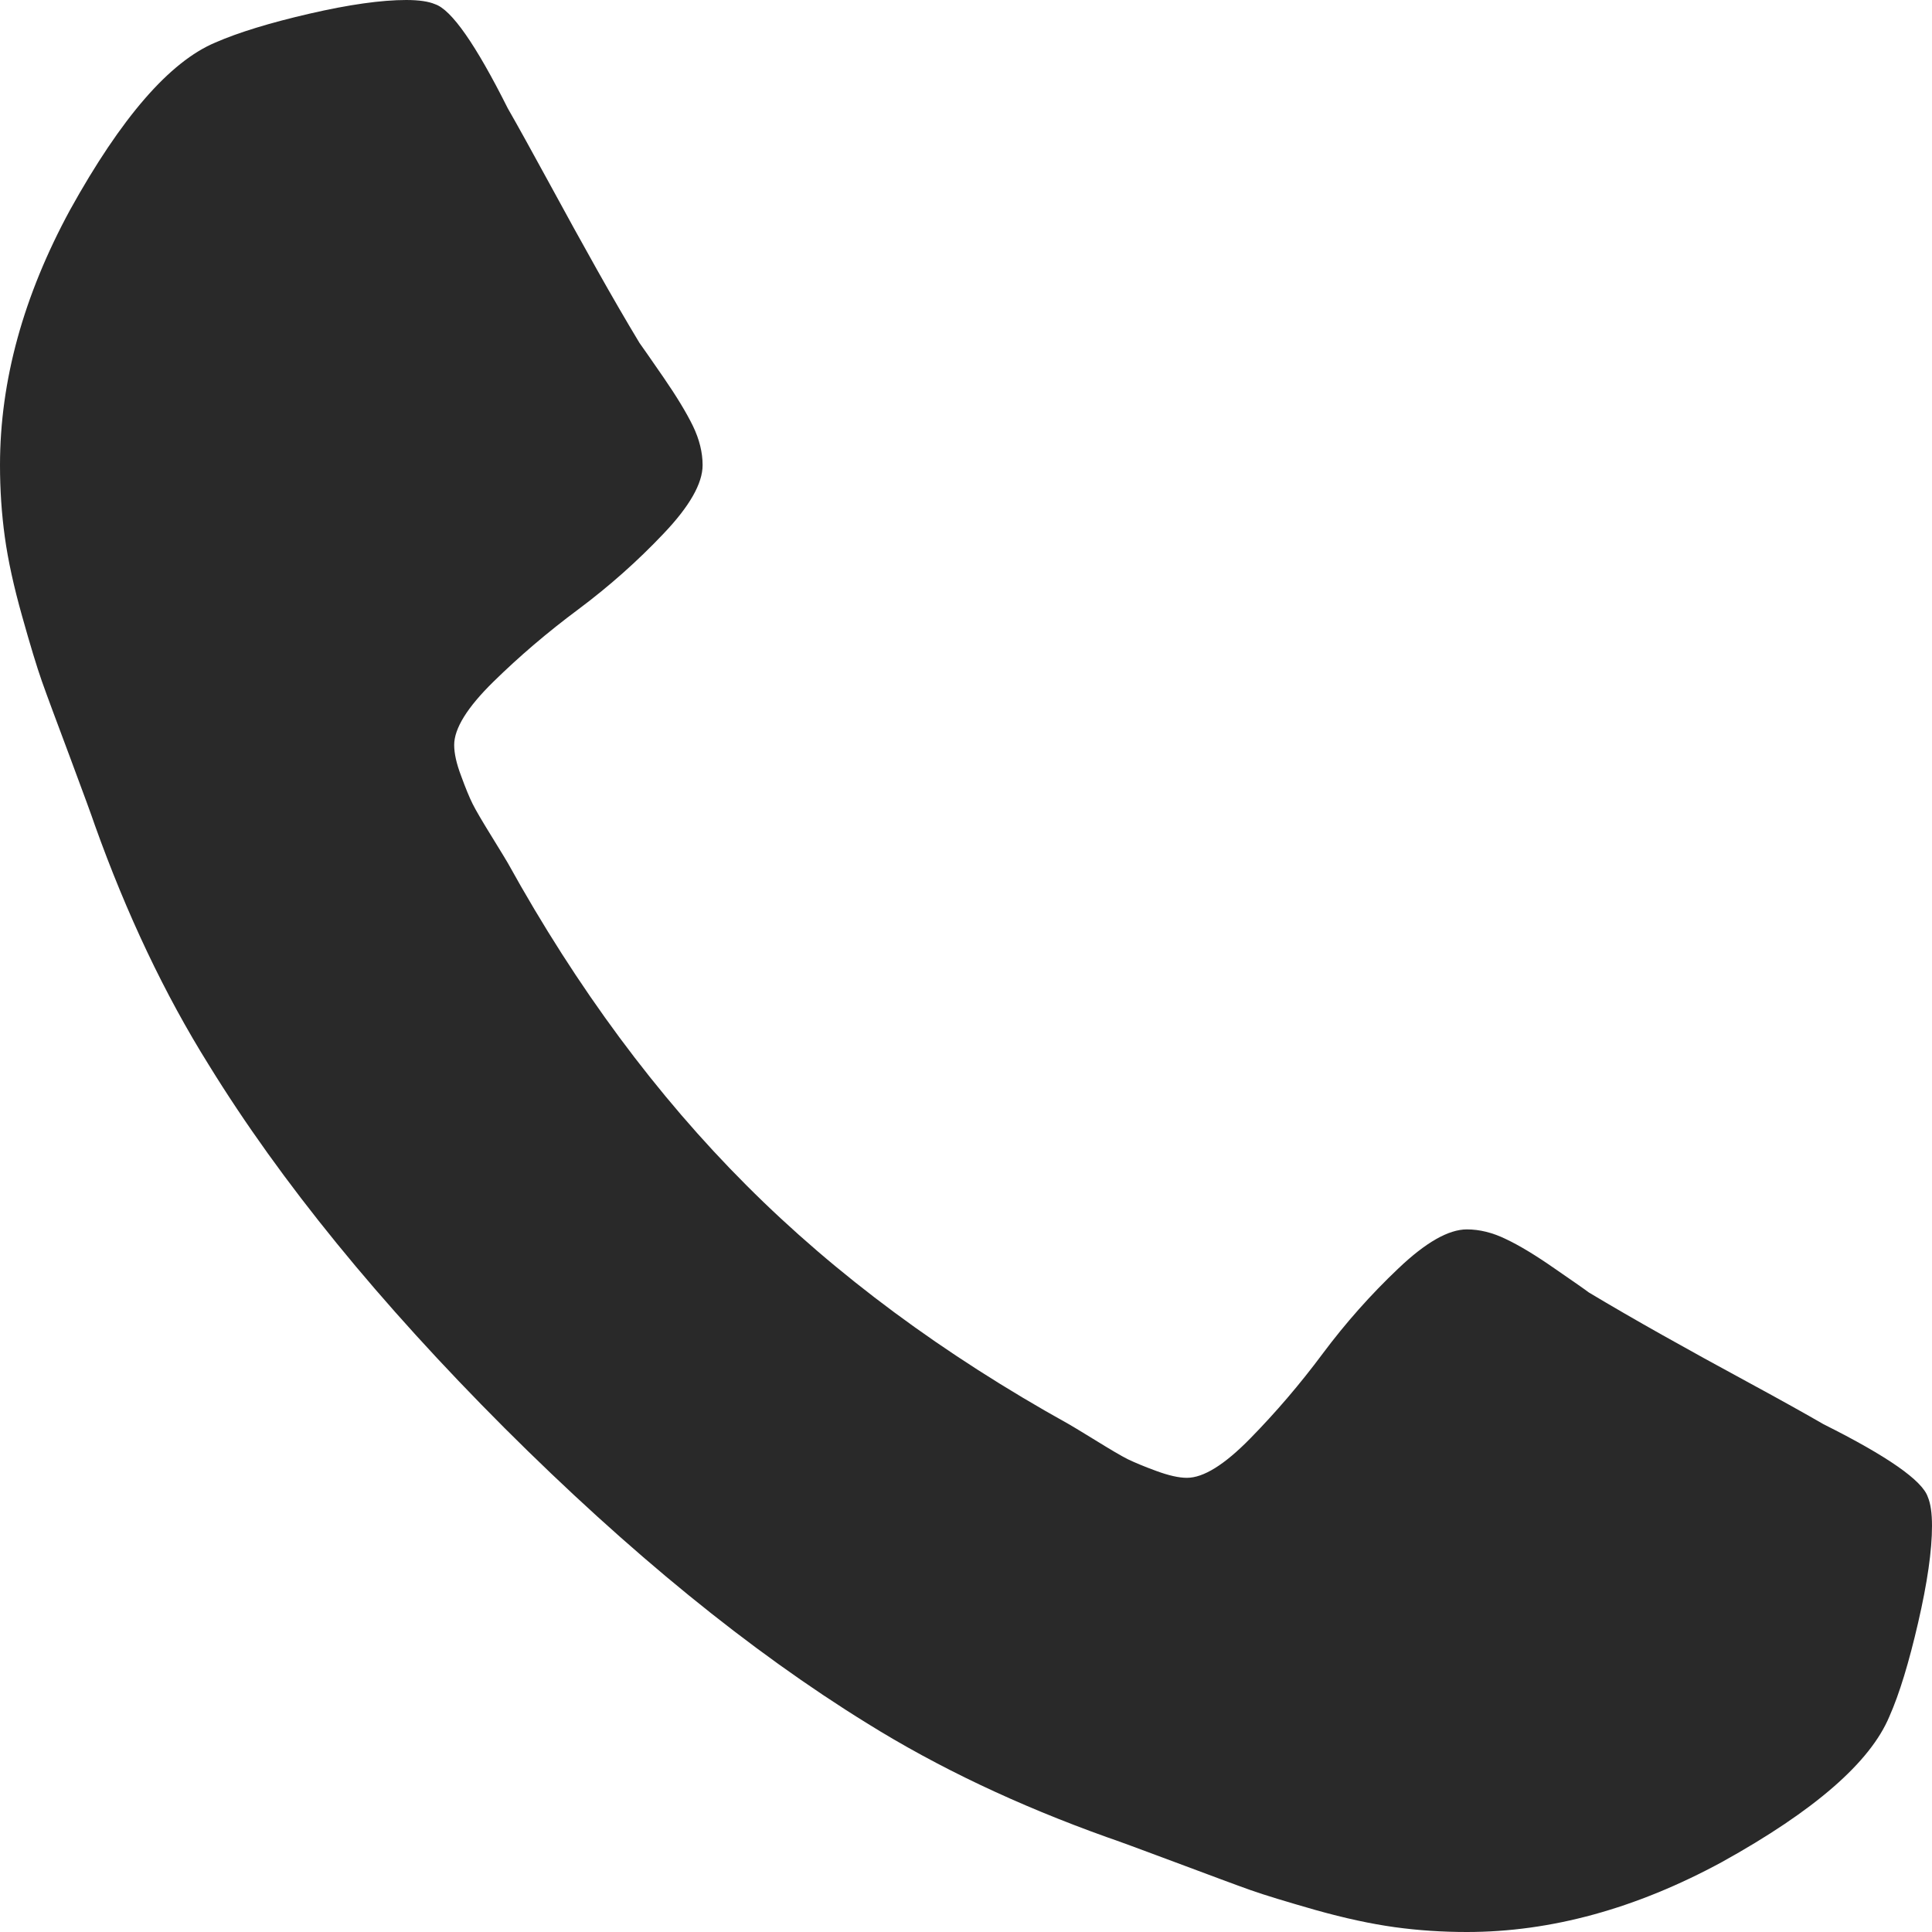
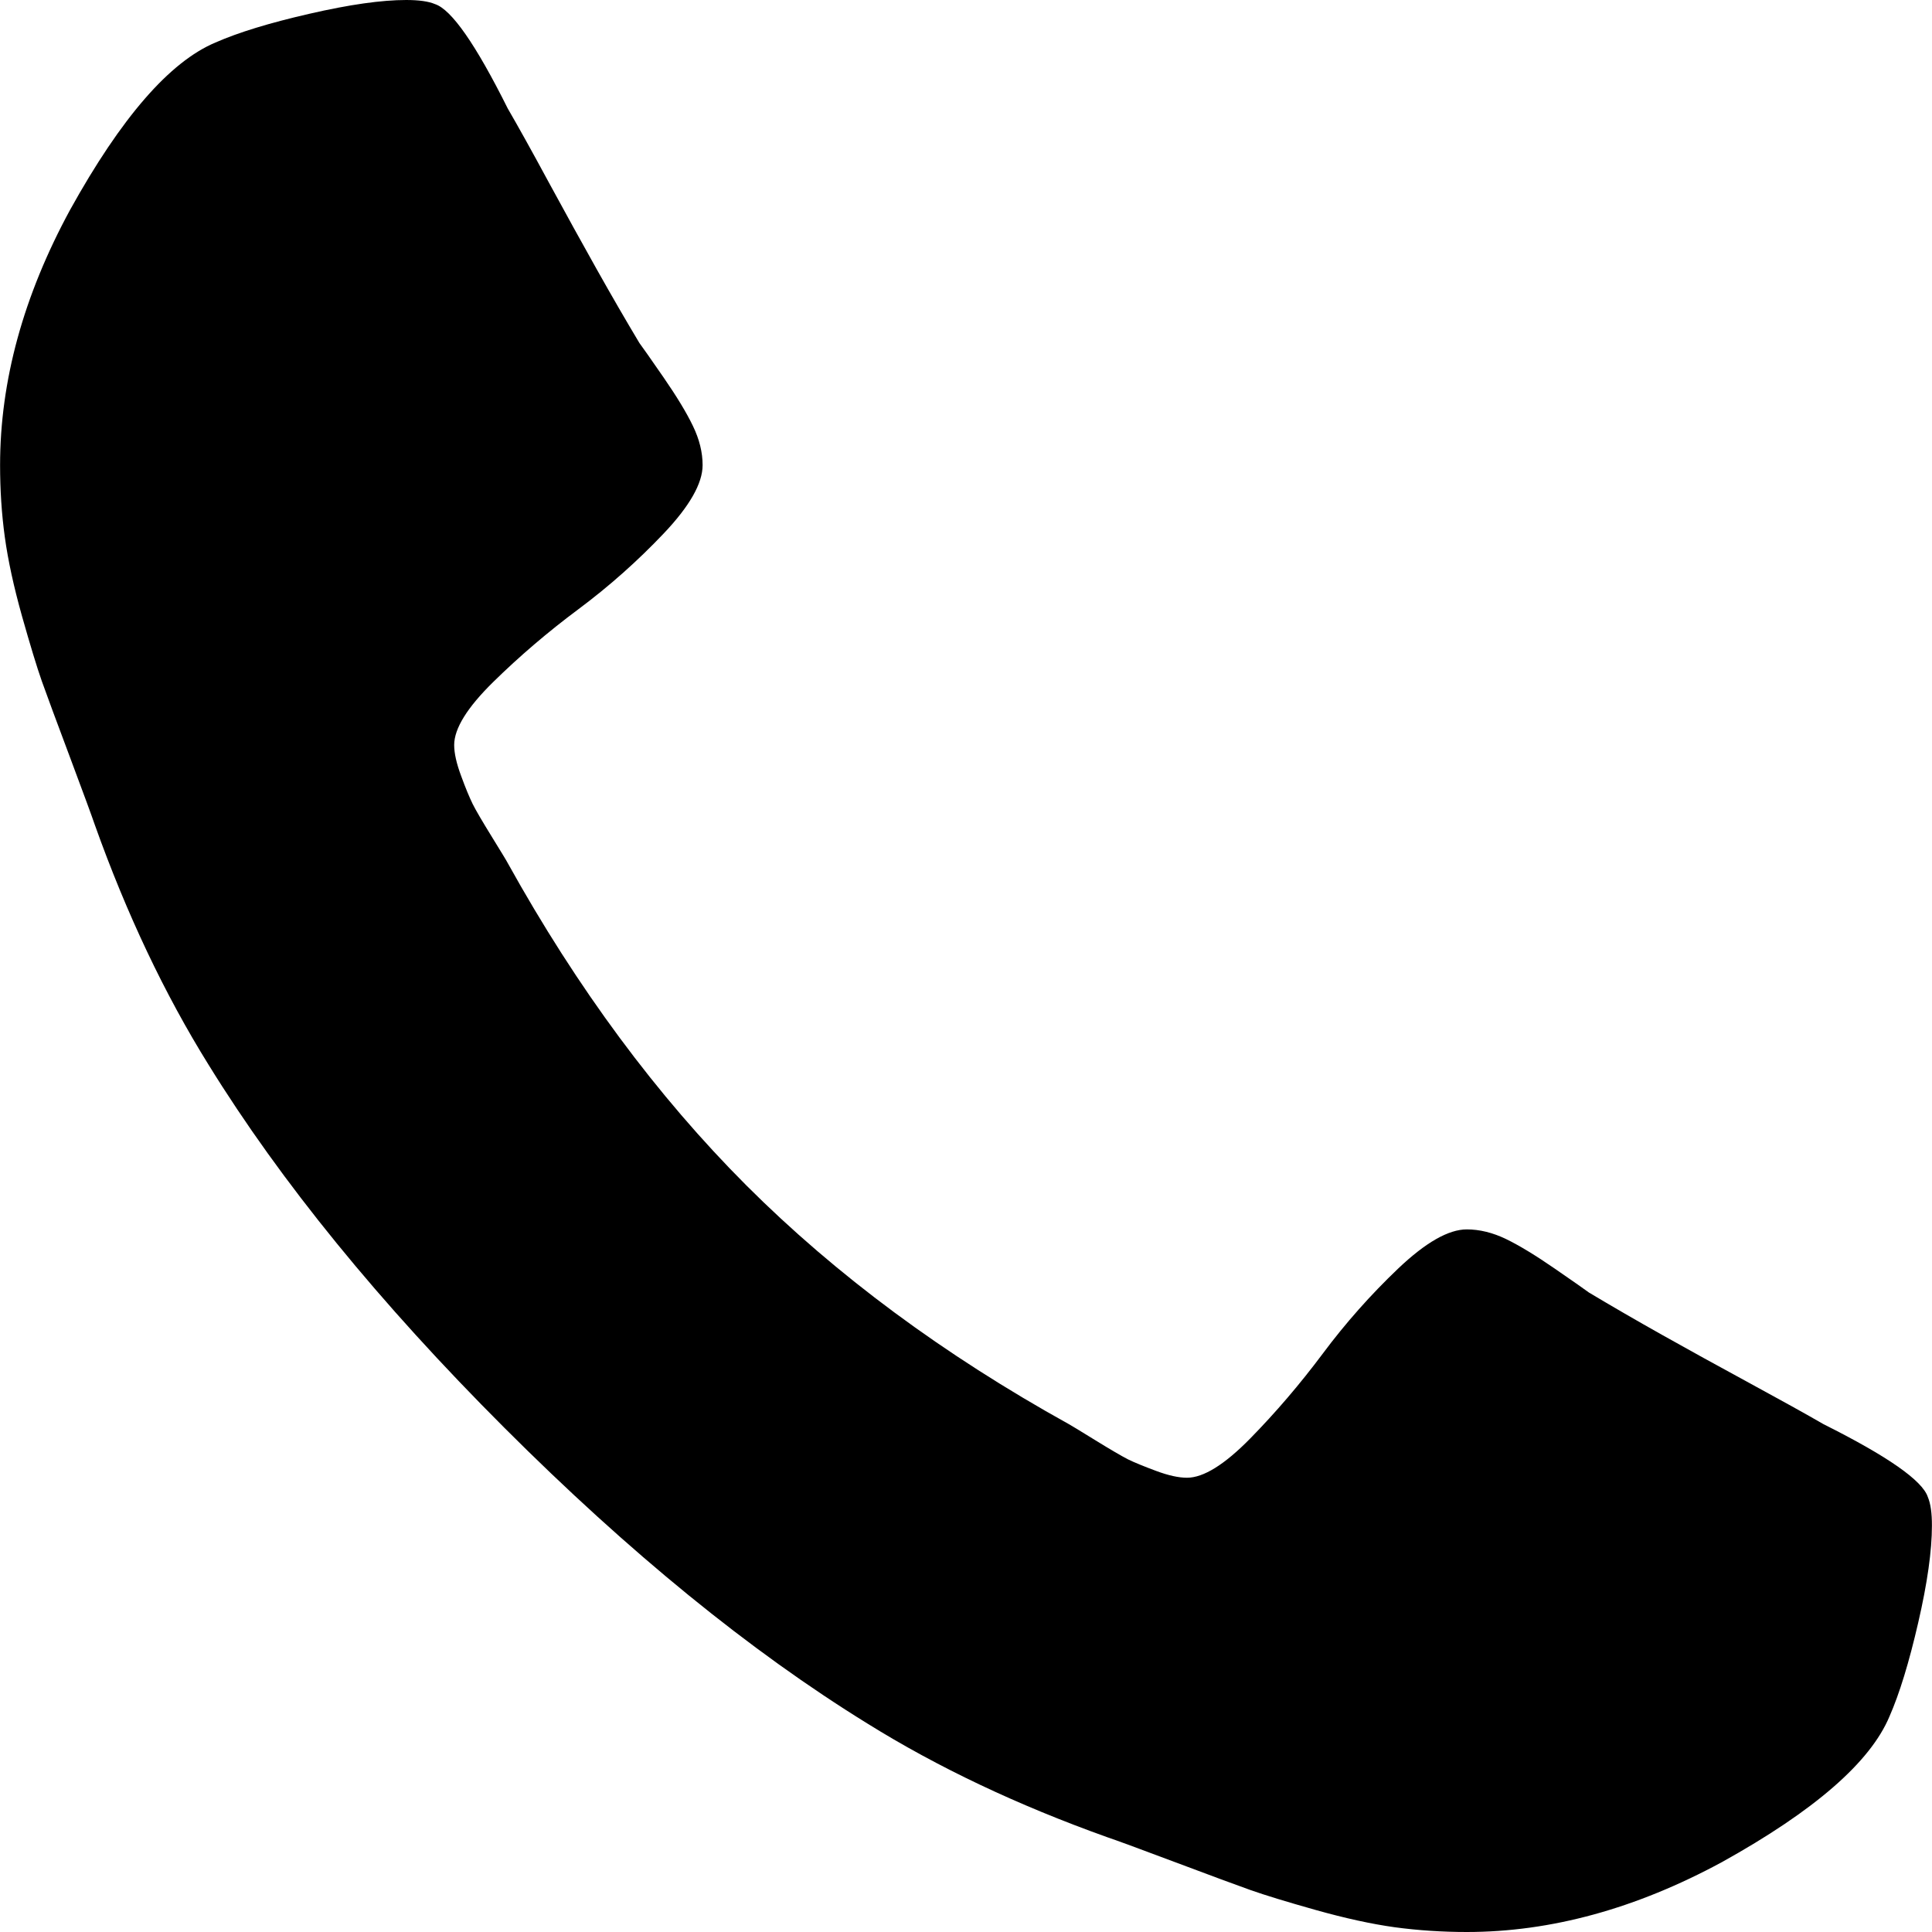
- <svg xmlns="http://www.w3.org/2000/svg" width="12" height="12" viewBox="0 0 12 12" fill="none">
-   <path d="M11.974 9.298C11.94 9.196 11.724 9.045 11.326 8.846C11.219 8.784 11.065 8.698 10.866 8.59C10.668 8.483 10.487 8.383 10.325 8.292C10.163 8.201 10.011 8.113 9.869 8.028C9.847 8.011 9.775 7.961 9.656 7.879C9.537 7.796 9.436 7.735 9.353 7.696C9.271 7.656 9.19 7.636 9.111 7.636C8.997 7.636 8.855 7.717 8.685 7.879C8.514 8.041 8.358 8.217 8.216 8.407C8.074 8.598 7.923 8.774 7.764 8.936C7.605 9.098 7.475 9.179 7.372 9.179C7.321 9.179 7.257 9.164 7.181 9.136C7.104 9.108 7.046 9.083 7.006 9.064C6.966 9.044 6.898 9.004 6.801 8.944C6.704 8.885 6.651 8.852 6.639 8.846C5.861 8.414 5.193 7.92 4.637 7.363C4.08 6.806 3.585 6.139 3.154 5.36C3.148 5.349 3.115 5.295 3.056 5.199C2.996 5.102 2.956 5.034 2.936 4.994C2.916 4.954 2.892 4.896 2.864 4.819C2.835 4.743 2.821 4.679 2.821 4.627C2.821 4.525 2.902 4.394 3.064 4.235C3.226 4.076 3.402 3.926 3.593 3.784C3.783 3.642 3.959 3.486 4.121 3.315C4.283 3.145 4.364 3.003 4.364 2.889C4.364 2.81 4.344 2.729 4.304 2.646C4.264 2.564 4.203 2.463 4.121 2.344C4.038 2.224 3.989 2.153 3.972 2.13C3.887 1.989 3.799 1.837 3.708 1.675C3.617 1.513 3.517 1.332 3.409 1.133C3.301 0.935 3.216 0.781 3.154 0.673C2.955 0.276 2.804 0.06 2.702 0.026C2.662 0.009 2.603 0 2.523 0C2.37 0 2.169 0.028 1.922 0.085C1.675 0.142 1.48 0.202 1.338 0.264C1.054 0.383 0.753 0.73 0.435 1.304C0.145 1.838 0 2.366 0 2.889C0 3.042 0.01 3.191 0.03 3.336C0.05 3.481 0.086 3.645 0.137 3.826C0.188 4.008 0.229 4.143 0.26 4.231C0.291 4.319 0.35 4.477 0.435 4.704C0.52 4.932 0.571 5.071 0.588 5.122C0.787 5.679 1.023 6.176 1.296 6.613C1.744 7.341 2.357 8.092 3.132 8.868C3.908 9.643 4.659 10.255 5.386 10.704C5.824 10.977 6.321 11.213 6.878 11.412C6.929 11.429 7.068 11.48 7.295 11.565C7.523 11.65 7.68 11.709 7.768 11.74C7.856 11.771 7.991 11.812 8.173 11.864C8.355 11.915 8.518 11.95 8.663 11.97C8.808 11.99 8.957 12 9.111 12C9.633 12 10.162 11.855 10.696 11.565C11.27 11.247 11.616 10.946 11.735 10.662C11.798 10.52 11.857 10.325 11.914 10.078C11.971 9.831 12 9.631 12 9.477C12 9.397 11.991 9.338 11.974 9.298Z" fill="#292929" />
+ <svg xmlns="http://www.w3.org/2000/svg" width="24" height="24" viewBox="0 0 24 24" fill="none">
+   <path d="M23.948 18.596C23.88 18.391 23.448 18.09 22.653 17.692C22.437 17.567 22.13 17.397 21.733 17.181C21.335 16.965 20.974 16.766 20.65 16.584C20.326 16.402 20.022 16.226 19.738 16.056C19.693 16.022 19.551 15.923 19.312 15.758C19.073 15.593 18.872 15.471 18.707 15.391C18.542 15.312 18.38 15.272 18.221 15.272C17.994 15.272 17.71 15.434 17.369 15.758C17.029 16.082 16.716 16.434 16.432 16.815C16.148 17.195 15.847 17.547 15.529 17.871C15.211 18.195 14.949 18.357 14.745 18.357C14.642 18.357 14.514 18.329 14.361 18.272C14.208 18.215 14.091 18.167 14.011 18.128C13.932 18.087 13.796 18.008 13.603 17.889C13.409 17.769 13.301 17.704 13.279 17.692C11.722 16.829 10.387 15.84 9.273 14.727C8.16 13.613 7.171 12.278 6.307 10.721C6.296 10.698 6.23 10.59 6.111 10.397C5.992 10.204 5.912 10.068 5.872 9.988C5.833 9.908 5.784 9.792 5.728 9.638C5.671 9.485 5.642 9.357 5.642 9.255C5.642 9.05 5.804 8.789 6.128 8.471C6.452 8.153 6.805 7.851 7.185 7.568C7.566 7.284 7.918 6.971 8.242 6.63C8.566 6.289 8.728 6.005 8.728 5.778C8.728 5.619 8.688 5.457 8.608 5.292C8.529 5.127 8.407 4.926 8.242 4.687C8.077 4.449 7.978 4.307 7.943 4.261C7.773 3.977 7.597 3.673 7.415 3.349C7.233 3.025 7.034 2.664 6.818 2.267C6.603 1.869 6.432 1.562 6.307 1.347C5.91 0.551 5.609 0.119 5.404 0.051C5.324 0.017 5.205 0 5.046 0C4.739 0 4.339 0.057 3.844 0.171C3.35 0.284 2.961 0.403 2.677 0.528C2.108 0.767 1.506 1.46 0.87 2.608C0.29 3.676 0.001 4.733 0.001 5.778C0.001 6.085 0.02 6.383 0.06 6.673C0.1 6.963 0.171 7.289 0.273 7.653C0.376 8.017 0.458 8.287 0.52 8.463C0.583 8.639 0.699 8.954 0.87 9.409C1.04 9.863 1.142 10.141 1.177 10.244C1.574 11.357 2.046 12.351 2.591 13.227C3.489 14.681 4.713 16.184 6.264 17.735C7.815 19.286 9.318 20.511 10.773 21.409C11.648 21.954 12.642 22.425 13.756 22.823C13.858 22.857 14.136 22.959 14.591 23.13C15.045 23.301 15.361 23.417 15.537 23.48C15.713 23.542 15.983 23.625 16.346 23.727C16.71 23.829 17.037 23.901 17.326 23.941C17.616 23.98 17.915 24 18.221 24C19.266 24 20.323 23.71 21.392 23.131C22.539 22.494 23.232 21.892 23.471 21.324C23.596 21.04 23.715 20.651 23.829 20.156C23.943 19.662 23.999 19.262 23.999 18.954C24 18.795 23.982 18.676 23.948 18.596Z" fill="black" />
</svg>
